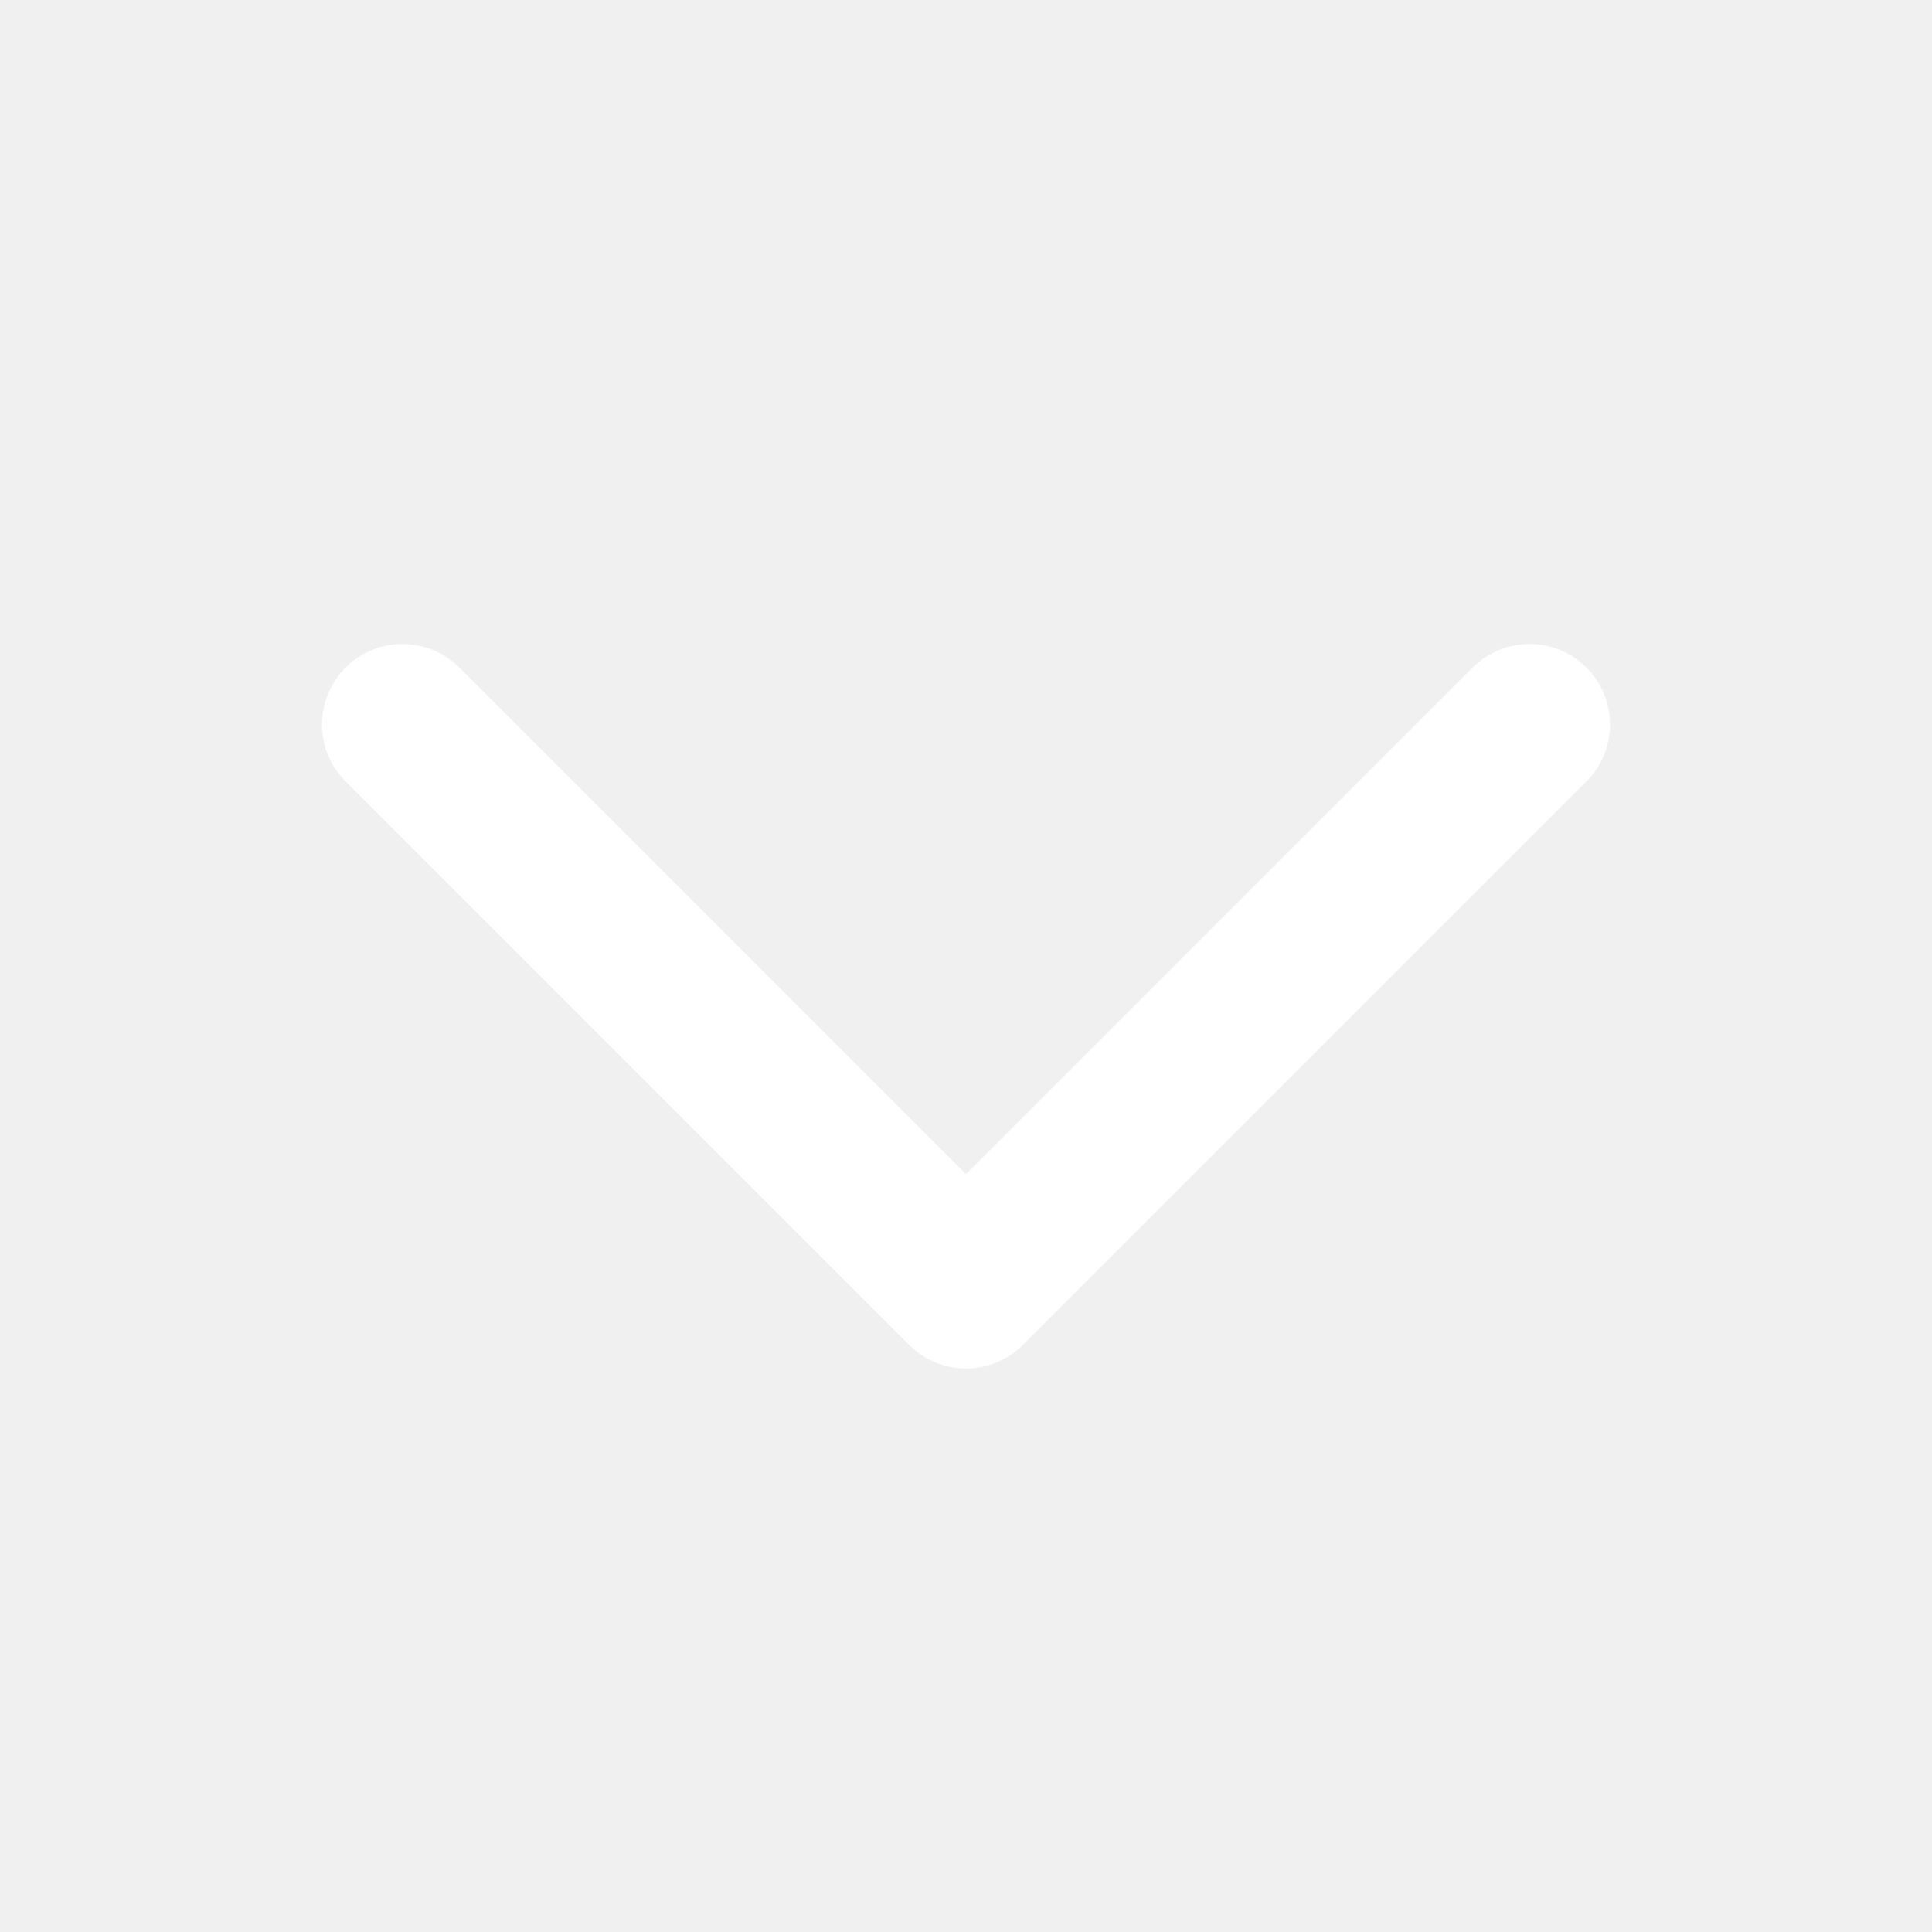
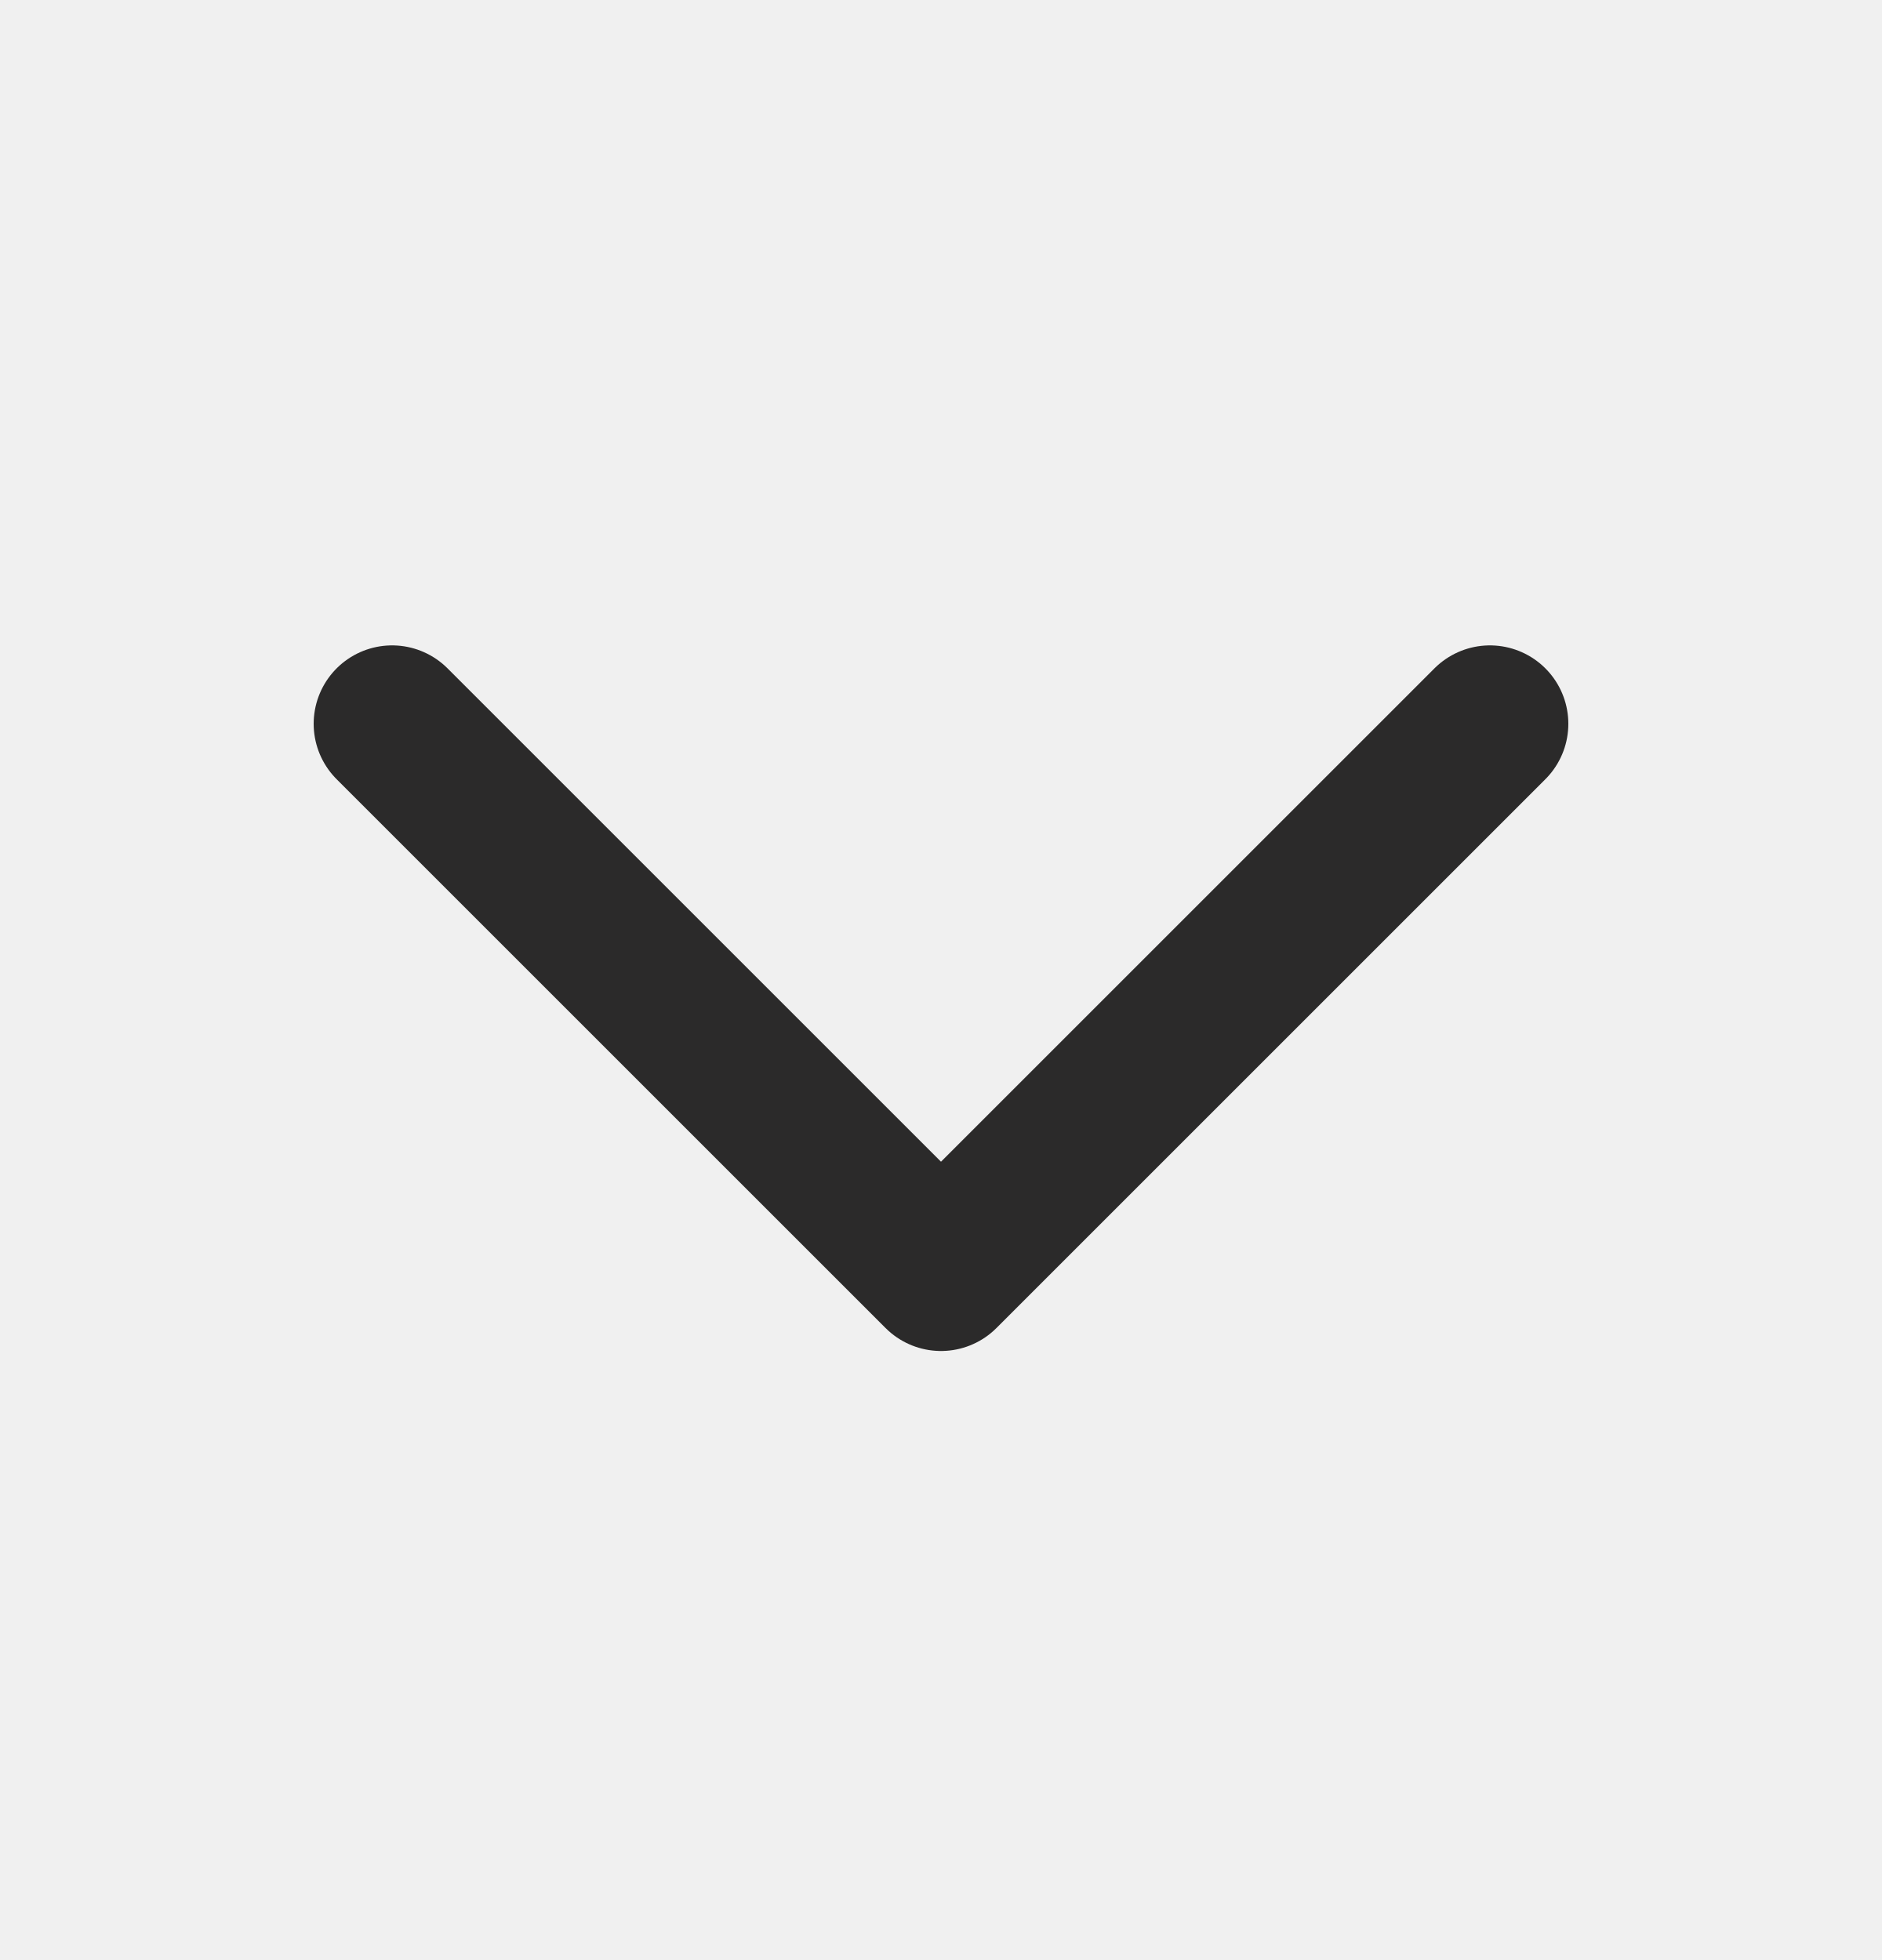
- <svg xmlns="http://www.w3.org/2000/svg" width="24" height="24" viewBox="0 0 24 24" fill="none">
-   <path d="M19 9L12 16L5 9" stroke="white" stroke-width="2" stroke-linecap="round" stroke-linejoin="round" />
+ <svg xmlns="http://www.w3.org/2000/svg" width="24" height="25" viewBox="0 0 24 25" fill="none">
+   <path d="M19 9.232L12 16.232L5 9.232" stroke="#2B2A2A" stroke-width="2" stroke-linecap="round" stroke-linejoin="round" />
</svg>
